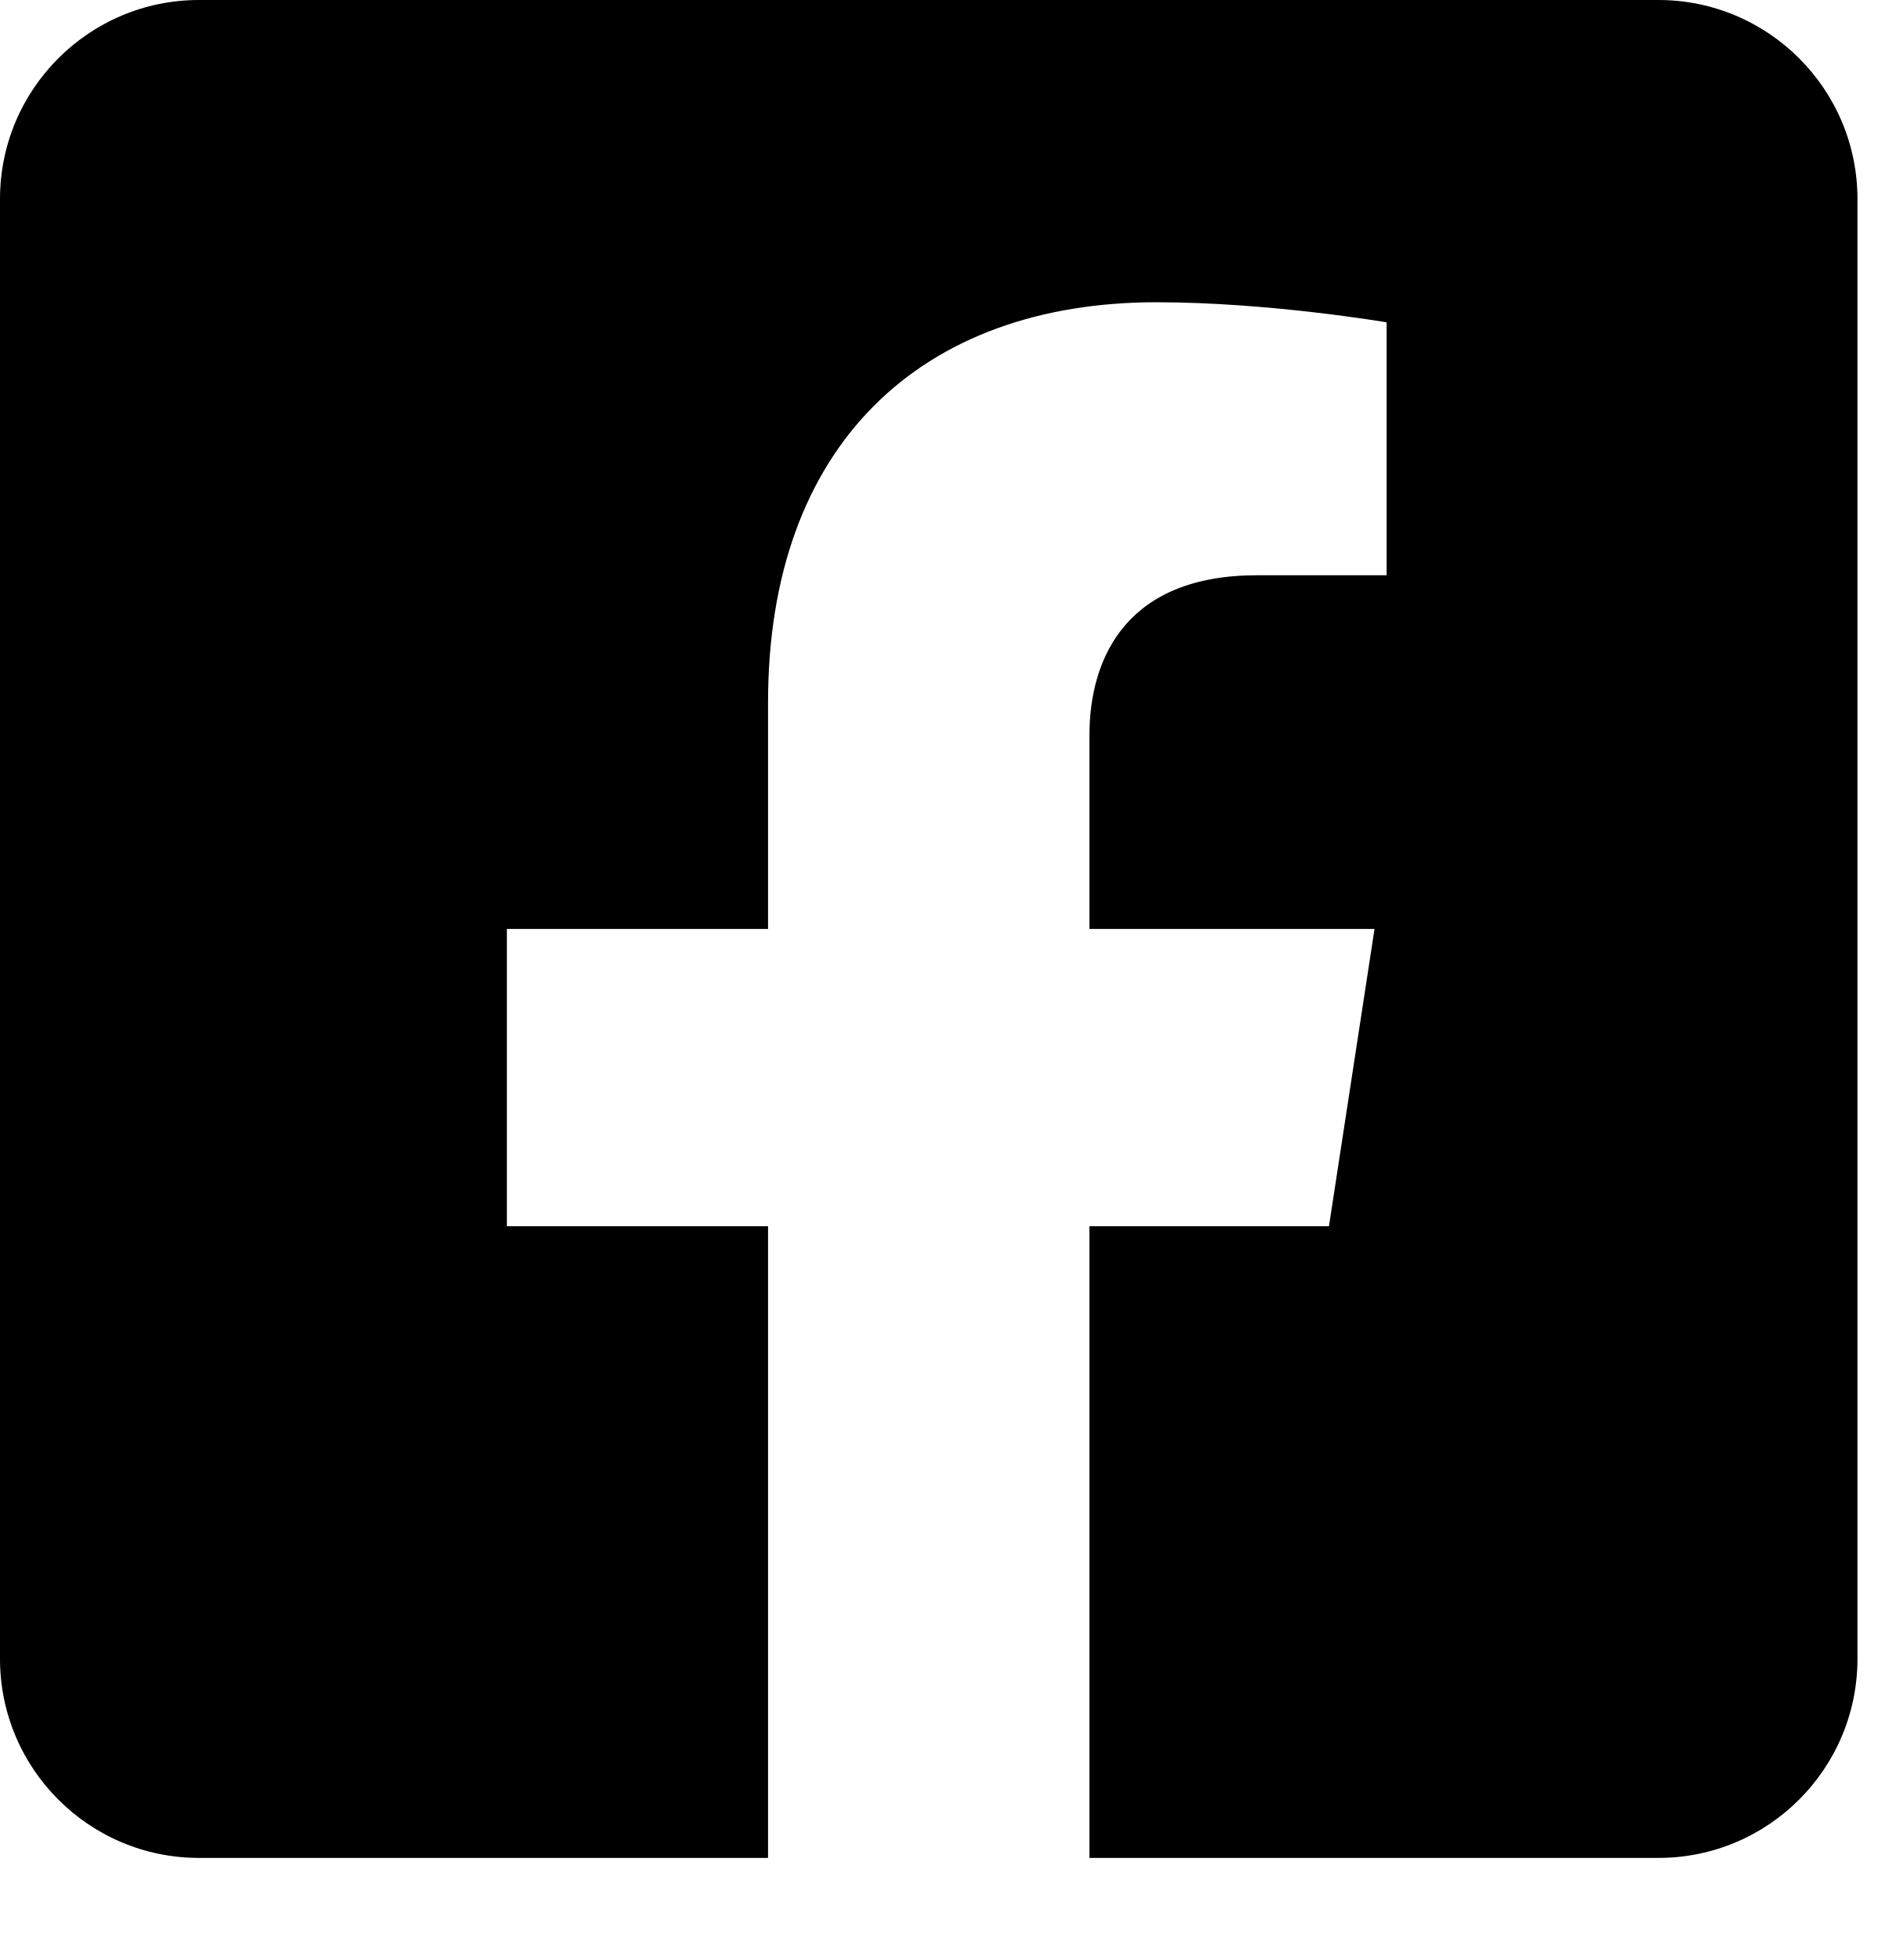
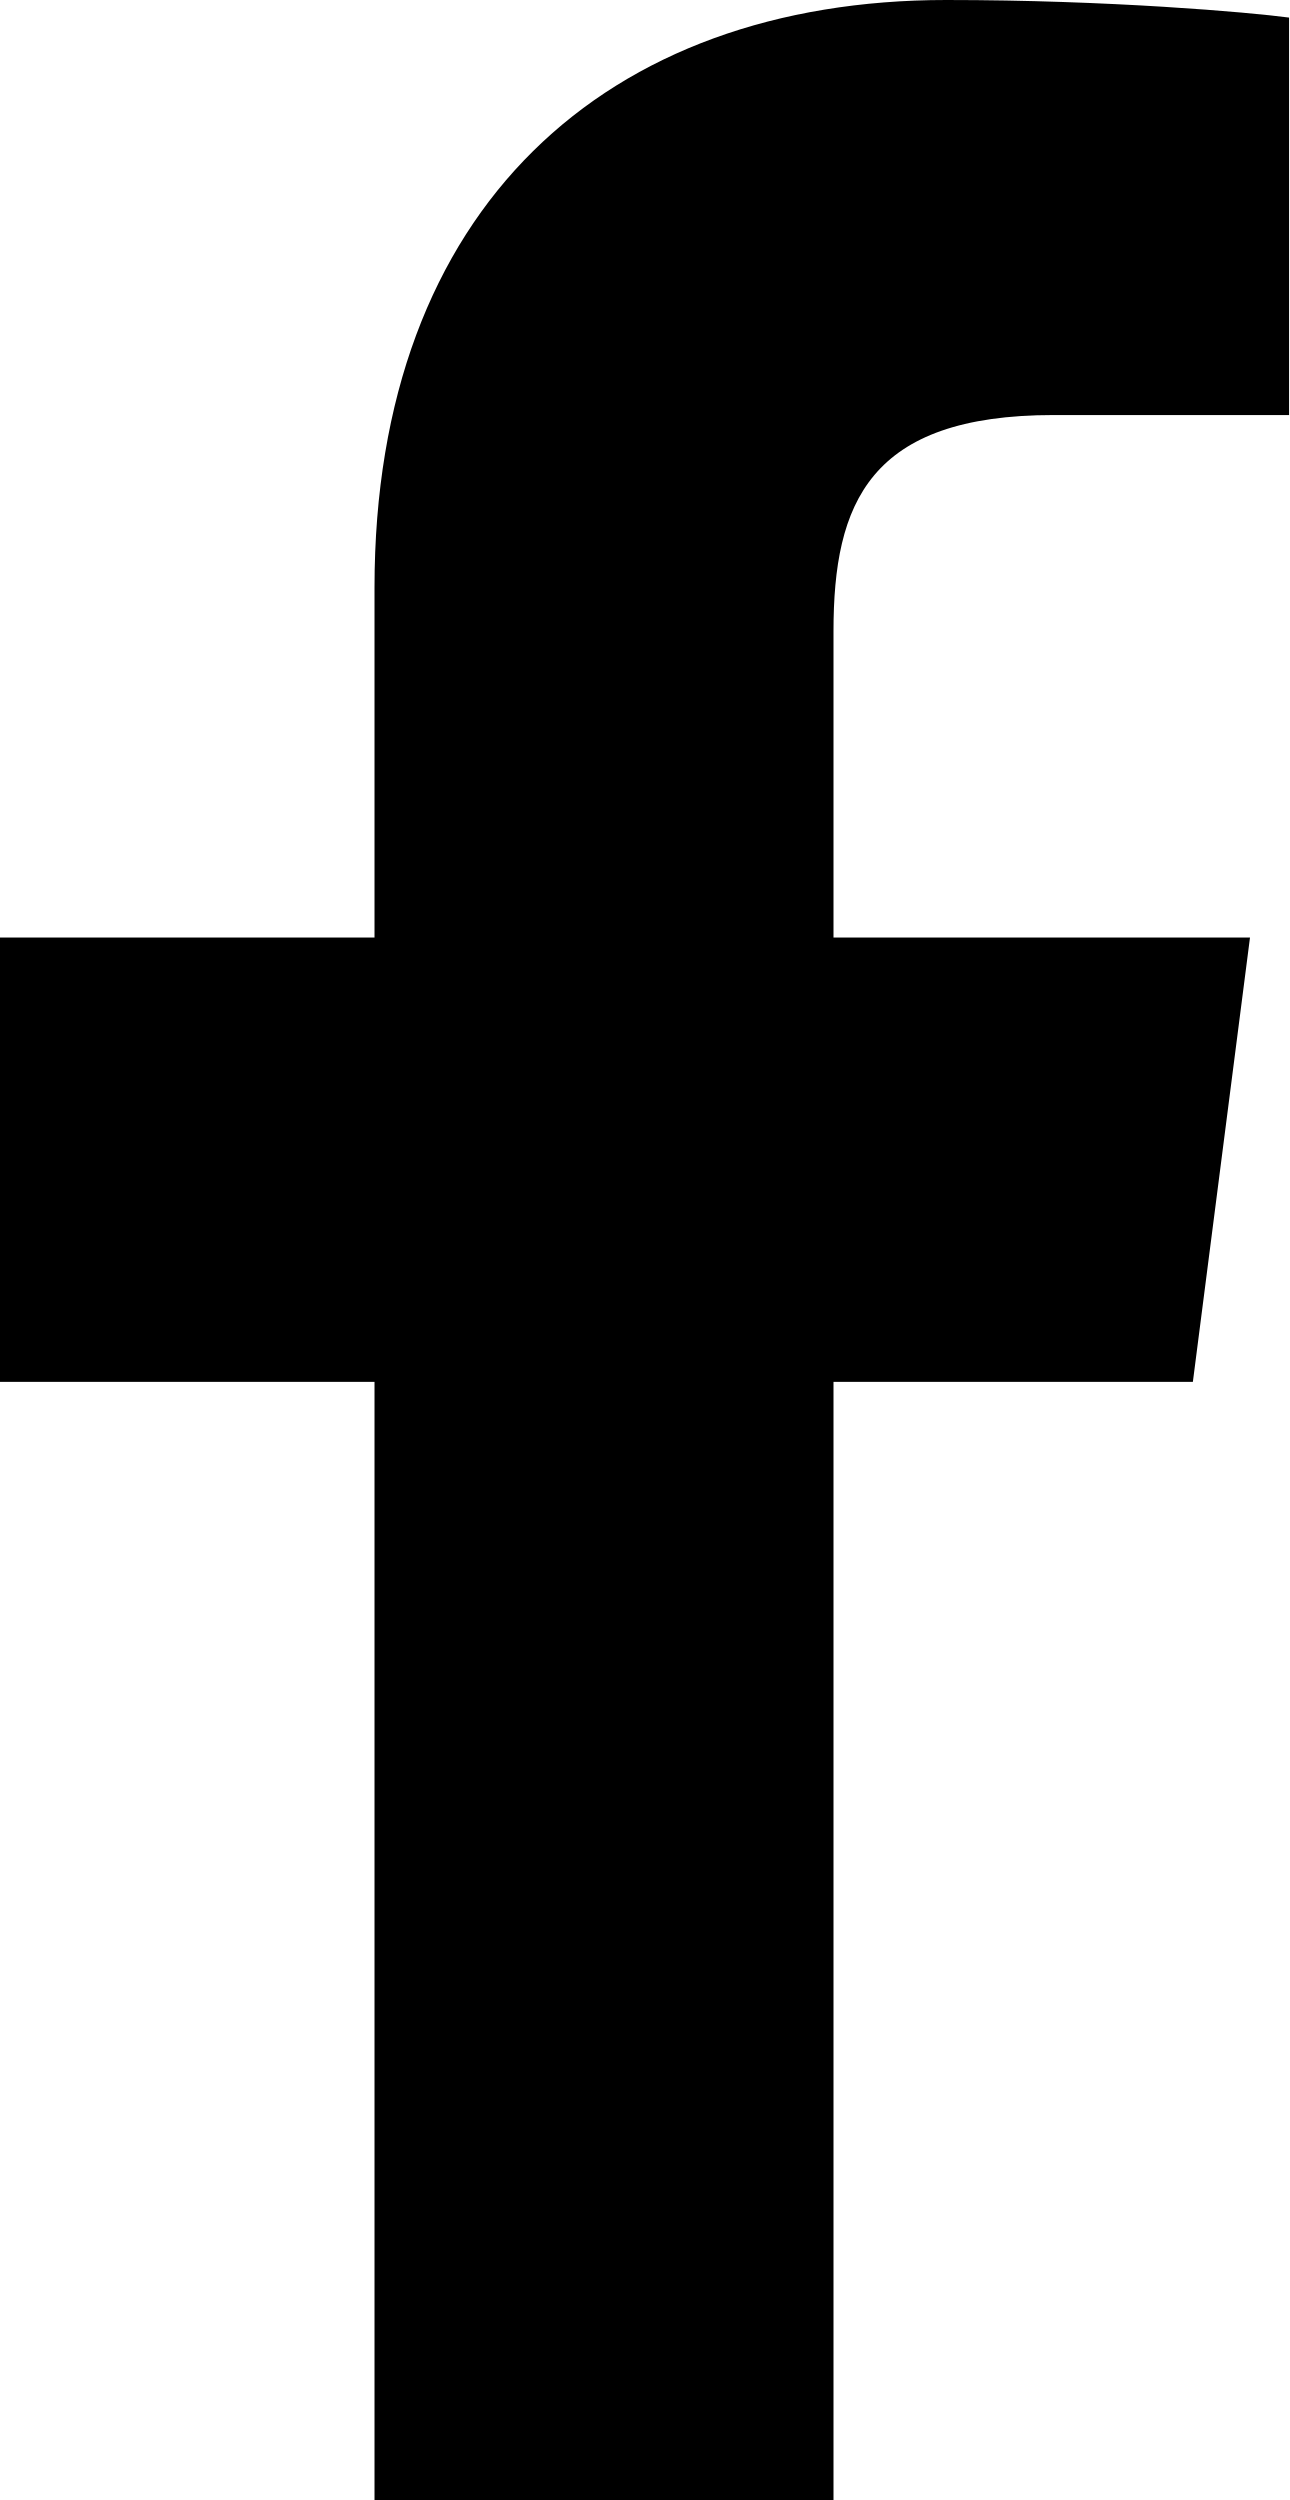
- <svg viewBox="0 0 23 24">
-   <path d="M9.407,22.75 L9.407,15.015 L6.208,15.015 L6.208,11.375 L9.407,11.375 L9.407,8.6 C9.407,5.444 11.286,3.701 14.164,3.701 C15.542,3.701 16.983,3.947 16.983,3.947 L16.983,7.044 L15.395,7.044 C13.831,7.044 13.343,8.015 13.343,9.011 L13.343,11.375 L16.835,11.375 L16.277,15.015 L13.343,15.015 L13.343,22.75 L20.312,22.75 C21.658,22.75 22.75,21.658 22.75,20.312 L22.75,2.437 C22.75,1.092 21.658,0 20.312,0 L2.437,0 C1.092,0 0,1.092 0,2.437 L0,20.312 C0,21.658 1.092,22.75 2.437,22.75 L9.407,22.75 Z" />
+ <svg xmlns="http://www.w3.org/2000/svg" viewBox="0 0 264 512">
+   <path d="M76.7 512V283H0v-91h76.7v-71.7C76.7 42.4 124.3 0 193.8 0c33.3 0 61.9 2.5 70.2 3.6V85h-48.2c-37.8 0-45.1 18-45.1 44.3V192H256l-11.7 91h-73.6v229" />
</svg>
